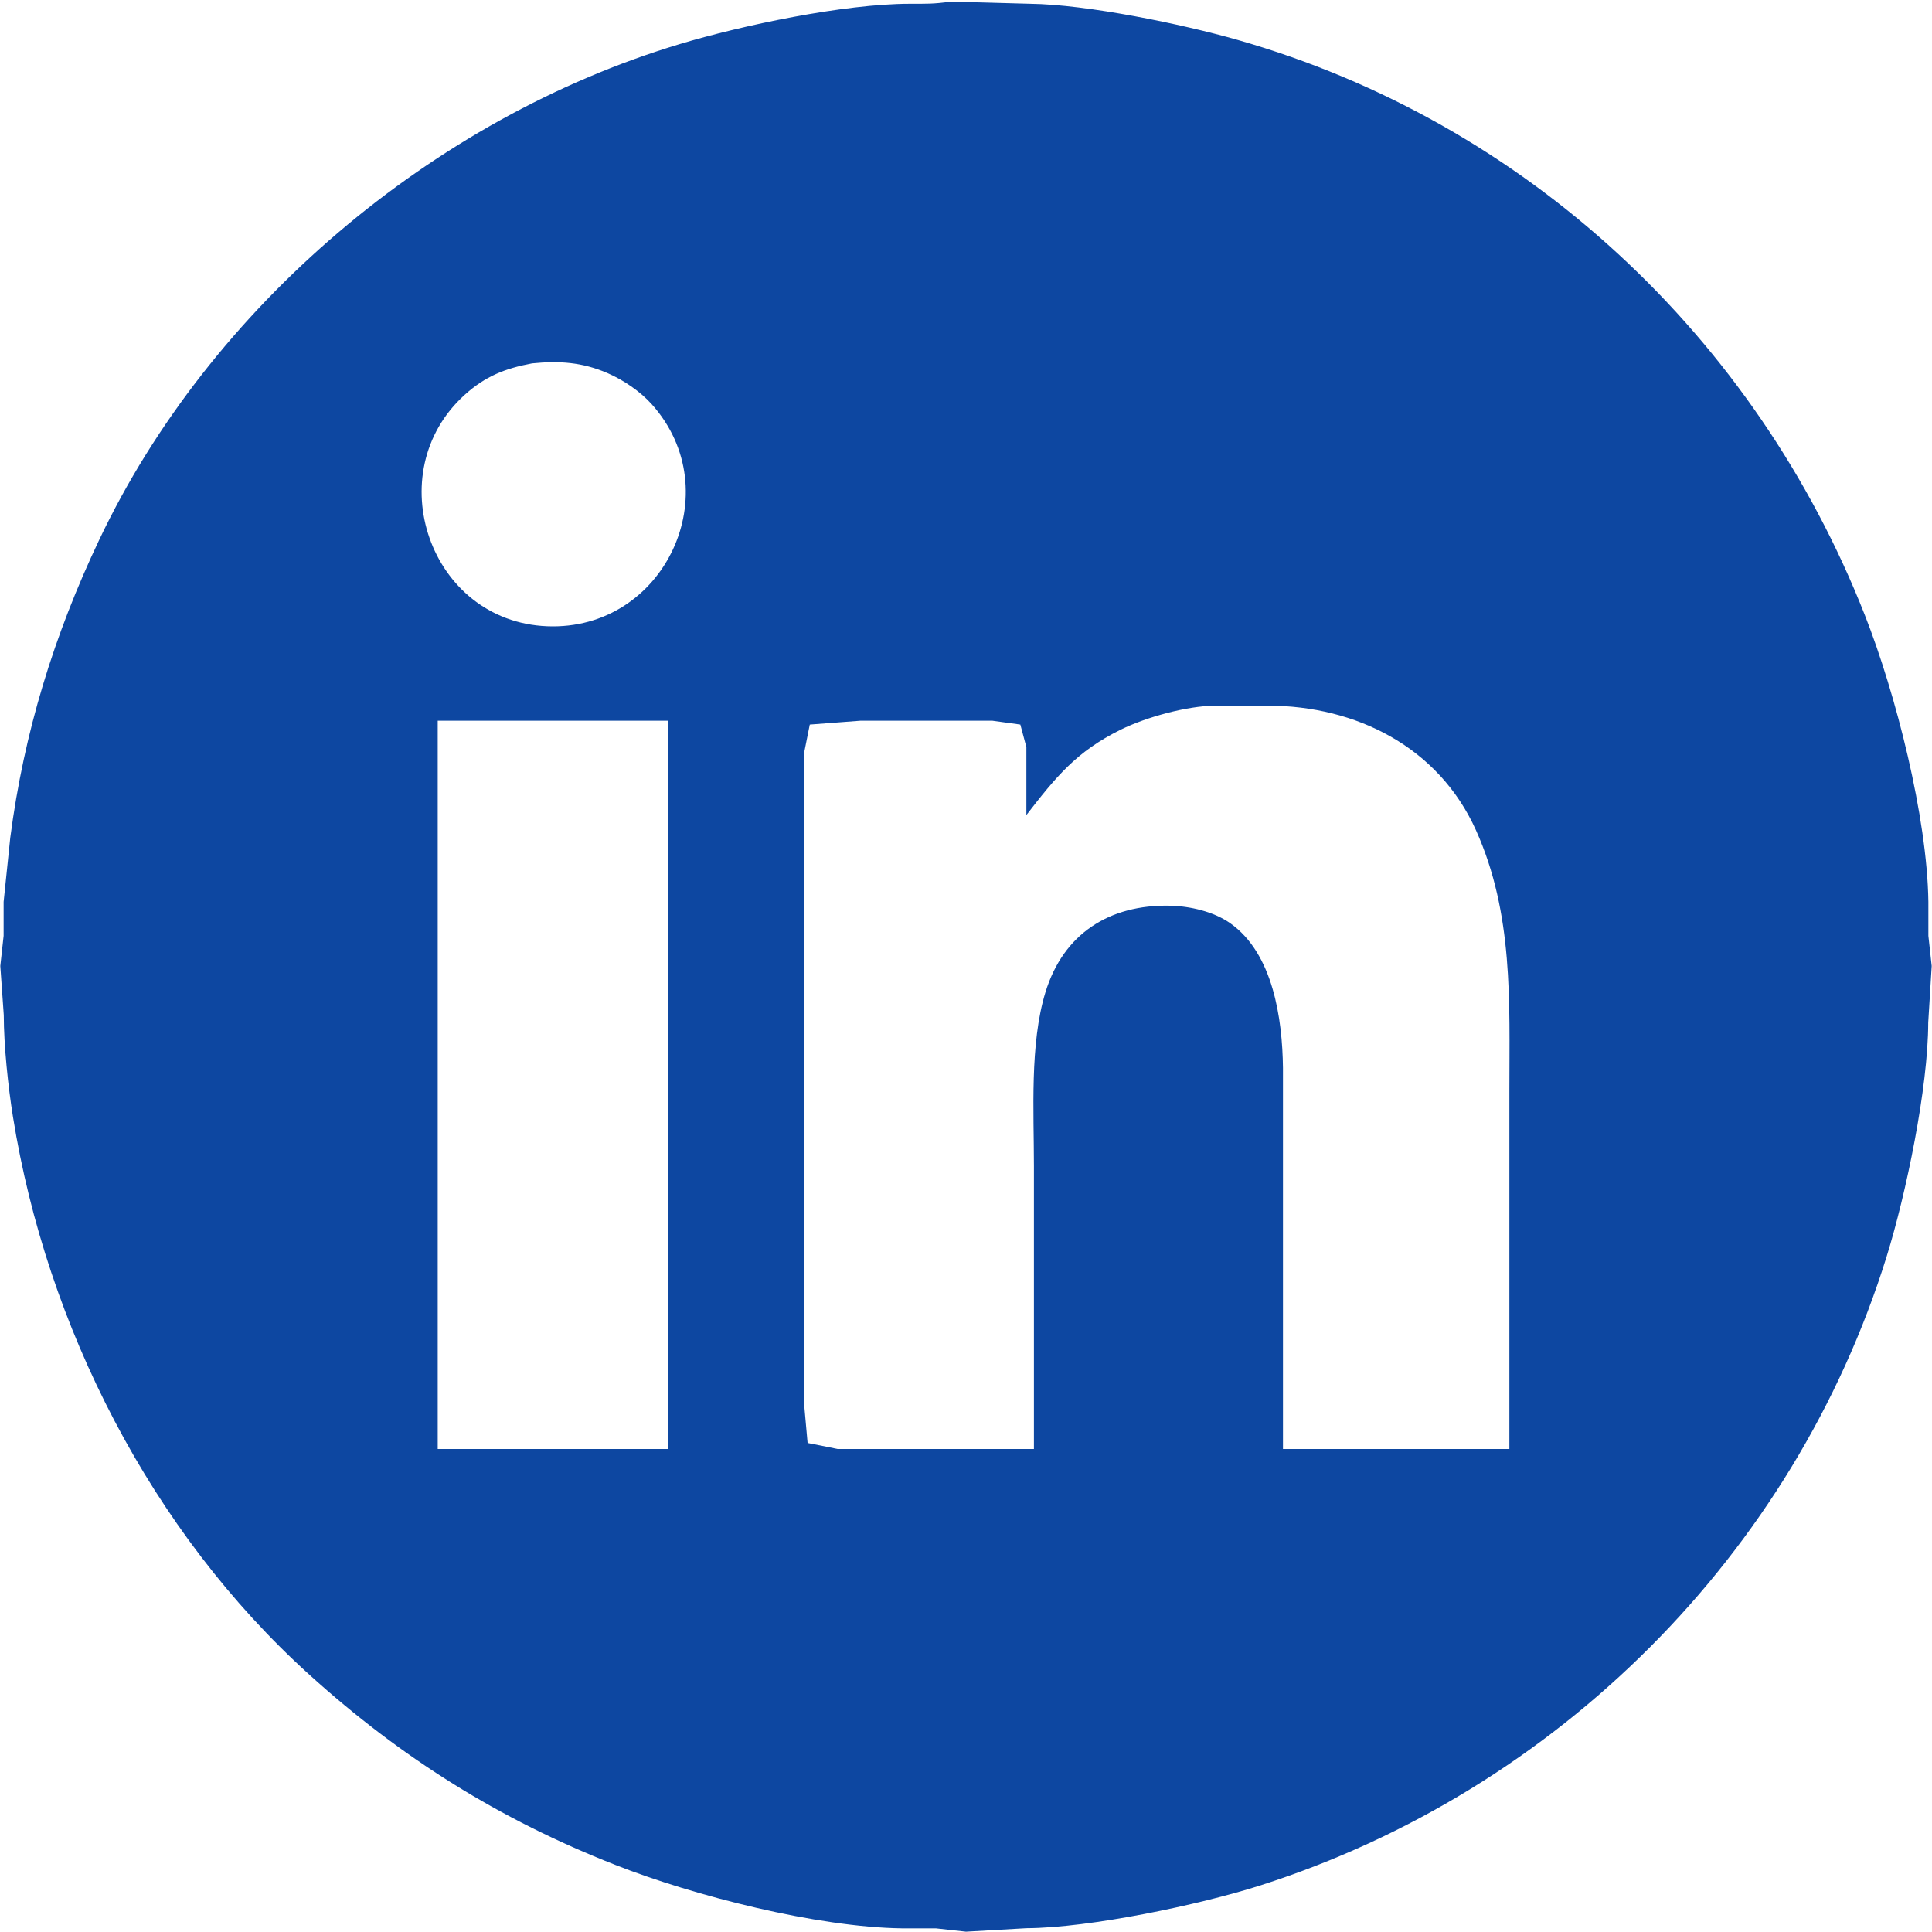
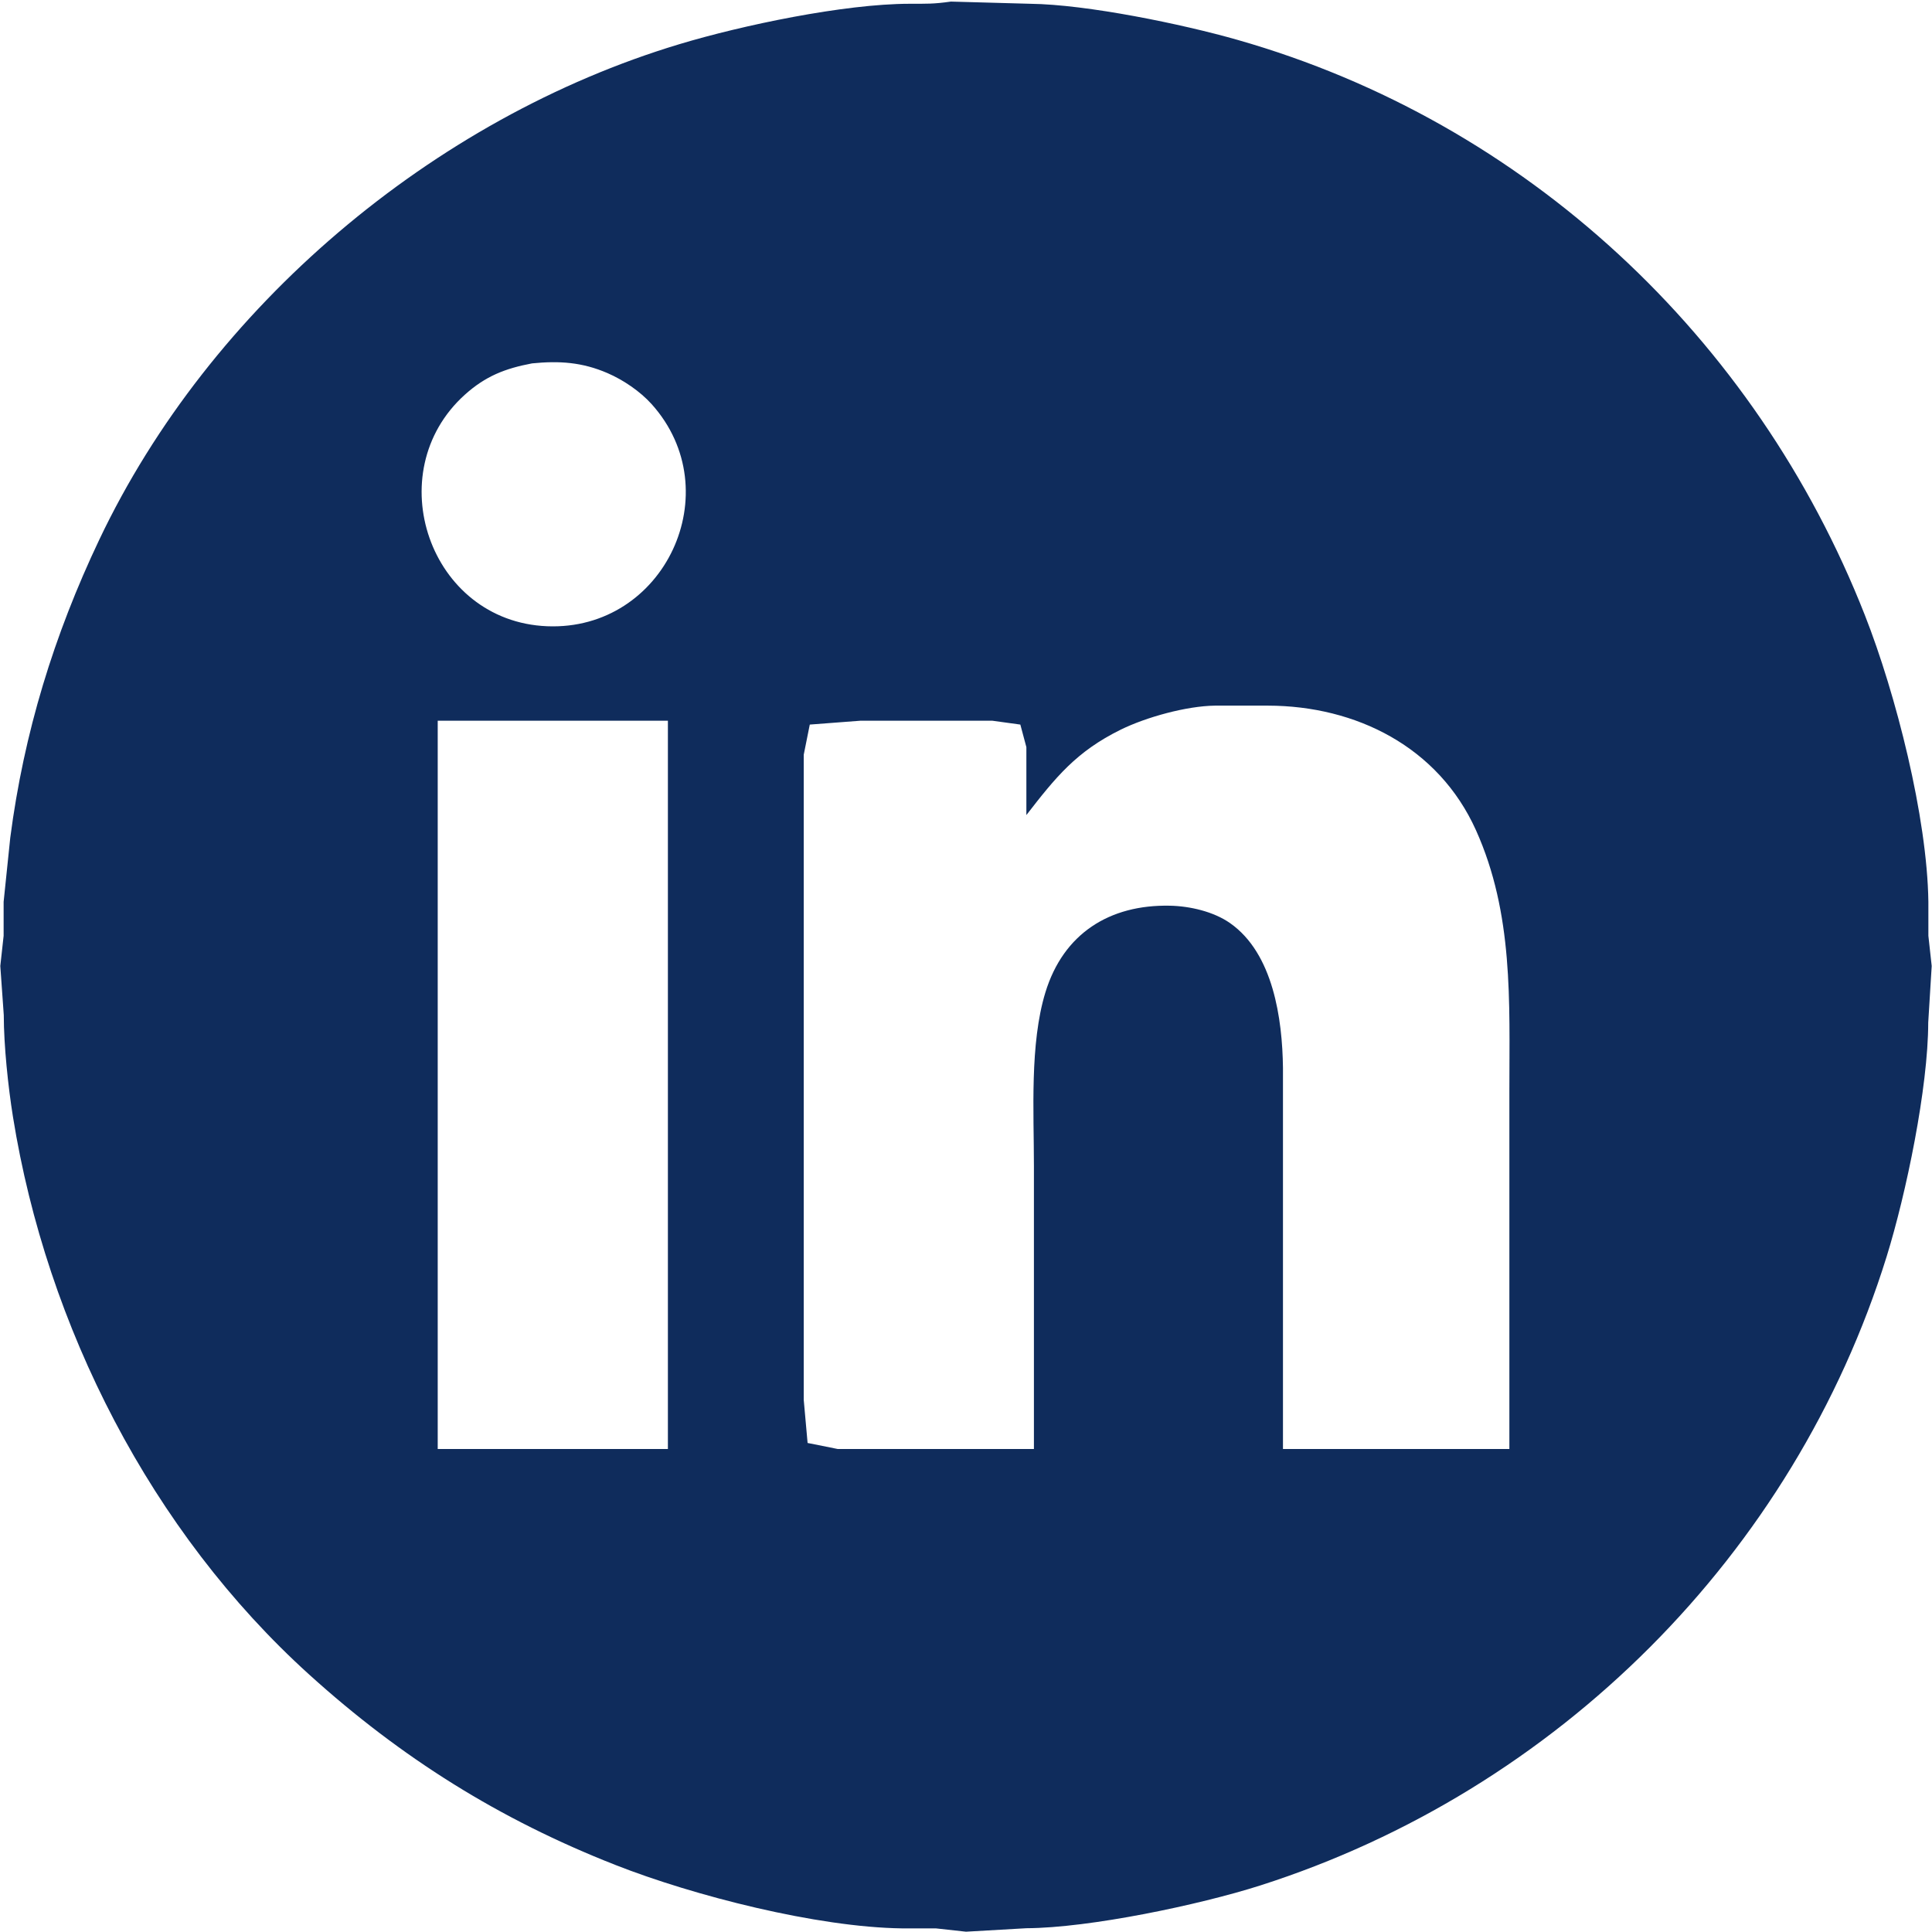
<svg xmlns="http://www.w3.org/2000/svg" width="5.689in" height="5.689in" viewBox="0 0 512 512">
-   <path id="Selection" fill="#0d47a1" stroke="none" d="M 252.00,0.42            C 252.00,0.42 273.00,1.00 273.00,1.00              288.07,1.18 313.30,6.38 328.00,10.58              404.37,32.37 465.27,89.37 494.20,163.00              502.44,183.95 510.73,216.53 511.04,239.00              511.04,239.00 511.04,248.00 511.04,248.00              511.04,248.00 511.92,256.00 511.92,256.00              511.92,256.00 511.00,271.00 511.00,271.00              510.97,288.30 505.16,316.31 499.98,333.00              475.43,411.95 412.63,474.53 334.00,499.66              317.84,504.82 288.77,510.92 272.00,511.00              272.00,511.00 256.00,511.92 256.00,511.92              256.00,511.92 248.00,511.04 248.00,511.04              248.00,511.04 239.00,511.04 239.00,511.04              216.53,510.73 183.95,502.44 163.00,494.20              132.39,482.17 106.43,465.93 82.00,443.83              40.07,405.92 12.37,351.55 3.44,296.00              2.15,287.97 1.01,277.09 1.00,269.00              1.00,269.00 0.08,256.00 0.08,256.00              0.08,256.00 0.96,248.00 0.96,248.00              0.96,248.00 0.96,239.00 0.96,239.00              0.96,239.00 2.72,222.00 2.72,222.00              6.33,194.22 14.30,168.29 26.32,143.00              55.64,81.29 114.70,31.39 180.00,11.72              196.75,6.67 223.67,1.03 241.00,1.00              245.57,0.99 247.36,1.08 252.00,0.42 Z            M 141.00,96.30            C 133.87,97.65 128.66,99.67 123.17,104.62              100.35,125.20 113.76,164.70 145.00,165.96              176.17,167.22 193.43,130.17 172.68,107.09              169.63,103.70 165.18,100.69 161.00,98.88              154.27,95.97 148.20,95.58 141.00,96.30 Z            M 400.00,384.00            C 400.00,384.00 400.00,289.00 400.00,289.00              400.00,265.39 401.12,242.17 391.14,220.00              381.21,197.96 359.41,187.04 336.00,187.00              336.00,187.00 322.00,187.00 322.00,187.00              314.46,187.09 303.75,190.05 297.00,193.37              285.23,199.17 279.77,205.97 272.00,216.00              272.00,216.00 272.00,198.00 272.00,198.00              272.00,198.00 270.40,192.02 270.40,192.02              270.40,192.02 263.00,191.00 263.00,191.00              263.00,191.00 228.00,191.00 228.00,191.00              228.00,191.00 214.60,192.02 214.60,192.02              214.60,192.02 213.00,200.00 213.00,200.00              213.00,200.00 213.00,341.00 213.00,341.00              213.00,341.00 213.00,371.00 213.00,371.00              213.00,371.00 214.02,382.40 214.02,382.40              214.02,382.40 222.00,384.00 222.00,384.00              222.00,384.00 274.00,384.00 274.00,384.00              274.00,384.00 274.00,309.00 274.00,309.00              274.00,294.64 272.87,276.64 277.04,263.00              281.81,247.39 294.05,239.70 310.00,240.02              315.30,240.12 321.62,241.57 326.00,244.65              337.41,252.66 339.84,269.99 340.00,283.00              340.00,283.00 340.00,384.00 340.00,384.00              340.00,384.00 400.00,384.00 400.00,384.00 Z            M 177.00,191.00            C 177.00,191.00 116.00,191.00 116.00,191.00              116.00,191.00 116.00,384.00 116.00,384.00              116.00,384.00 177.00,384.00 177.00,384.00              177.00,384.00 177.00,191.00 177.00,191.00 Z" />
+   <path id="Selection" fill="#0F2C5C" stroke="none" d="M 252.00,0.42            C 252.00,0.42 273.00,1.00 273.00,1.00              288.07,1.18 313.30,6.38 328.00,10.58              404.37,32.37 465.27,89.37 494.20,163.00              502.44,183.95 510.73,216.53 511.04,239.00              511.04,239.00 511.04,248.00 511.04,248.00              511.04,248.00 511.92,256.00 511.92,256.00              511.92,256.00 511.00,271.00 511.00,271.00              510.97,288.30 505.16,316.31 499.98,333.00              475.43,411.95 412.63,474.53 334.00,499.66              317.84,504.82 288.77,510.92 272.00,511.00              272.00,511.00 256.00,511.92 256.00,511.92              256.00,511.92 248.00,511.04 248.00,511.04              248.00,511.04 239.00,511.04 239.00,511.04              216.53,510.73 183.95,502.44 163.00,494.20              132.39,482.17 106.43,465.93 82.00,443.83              40.07,405.92 12.37,351.55 3.44,296.00              2.15,287.97 1.01,277.09 1.00,269.00              1.00,269.00 0.08,256.00 0.08,256.00              0.08,256.00 0.96,248.00 0.96,248.00              0.96,248.00 0.96,239.00 0.96,239.00              0.96,239.00 2.72,222.00 2.72,222.00              6.33,194.22 14.30,168.29 26.32,143.00              55.64,81.29 114.70,31.39 180.00,11.72              196.75,6.67 223.67,1.03 241.00,1.00              245.57,0.99 247.36,1.08 252.00,0.42 Z            M 141.00,96.30            C 133.87,97.65 128.66,99.67 123.17,104.62              100.35,125.20 113.76,164.70 145.00,165.96              176.17,167.22 193.43,130.17 172.68,107.09              169.63,103.70 165.18,100.69 161.00,98.88              154.27,95.97 148.20,95.58 141.00,96.30 Z            M 400.00,384.00            C 400.00,384.00 400.00,289.00 400.00,289.00              400.00,265.39 401.12,242.17 391.14,220.00              381.21,197.96 359.41,187.04 336.00,187.00              336.00,187.00 322.00,187.00 322.00,187.00              314.46,187.09 303.75,190.05 297.00,193.37              285.23,199.17 279.77,205.97 272.00,216.00              272.00,216.00 272.00,198.00 272.00,198.00              272.00,198.00 270.40,192.02 270.40,192.02              270.40,192.02 263.00,191.00 263.00,191.00              263.00,191.00 228.00,191.00 228.00,191.00              228.00,191.00 214.60,192.02 214.60,192.02              214.60,192.02 213.00,200.00 213.00,200.00              213.00,200.00 213.00,341.00 213.00,341.00              213.00,341.00 213.00,371.00 213.00,371.00              213.00,371.00 214.02,382.40 214.02,382.40              214.02,382.40 222.00,384.00 222.00,384.00              222.00,384.00 274.00,384.00 274.00,384.00              274.00,384.00 274.00,309.00 274.00,309.00              274.00,294.64 272.87,276.64 277.04,263.00              281.81,247.39 294.05,239.70 310.00,240.02              315.30,240.12 321.62,241.57 326.00,244.65              337.41,252.66 339.84,269.99 340.00,283.00              340.00,283.00 340.00,384.00 340.00,384.00              340.00,384.00 400.00,384.00 400.00,384.00 Z            M 177.00,191.00            C 177.00,191.00 116.00,191.00 116.00,191.00              116.00,191.00 116.00,384.00 116.00,384.00              116.00,384.00 177.00,384.00 177.00,384.00              177.00,384.00 177.00,191.00 177.00,191.00 Z" />
</svg>
